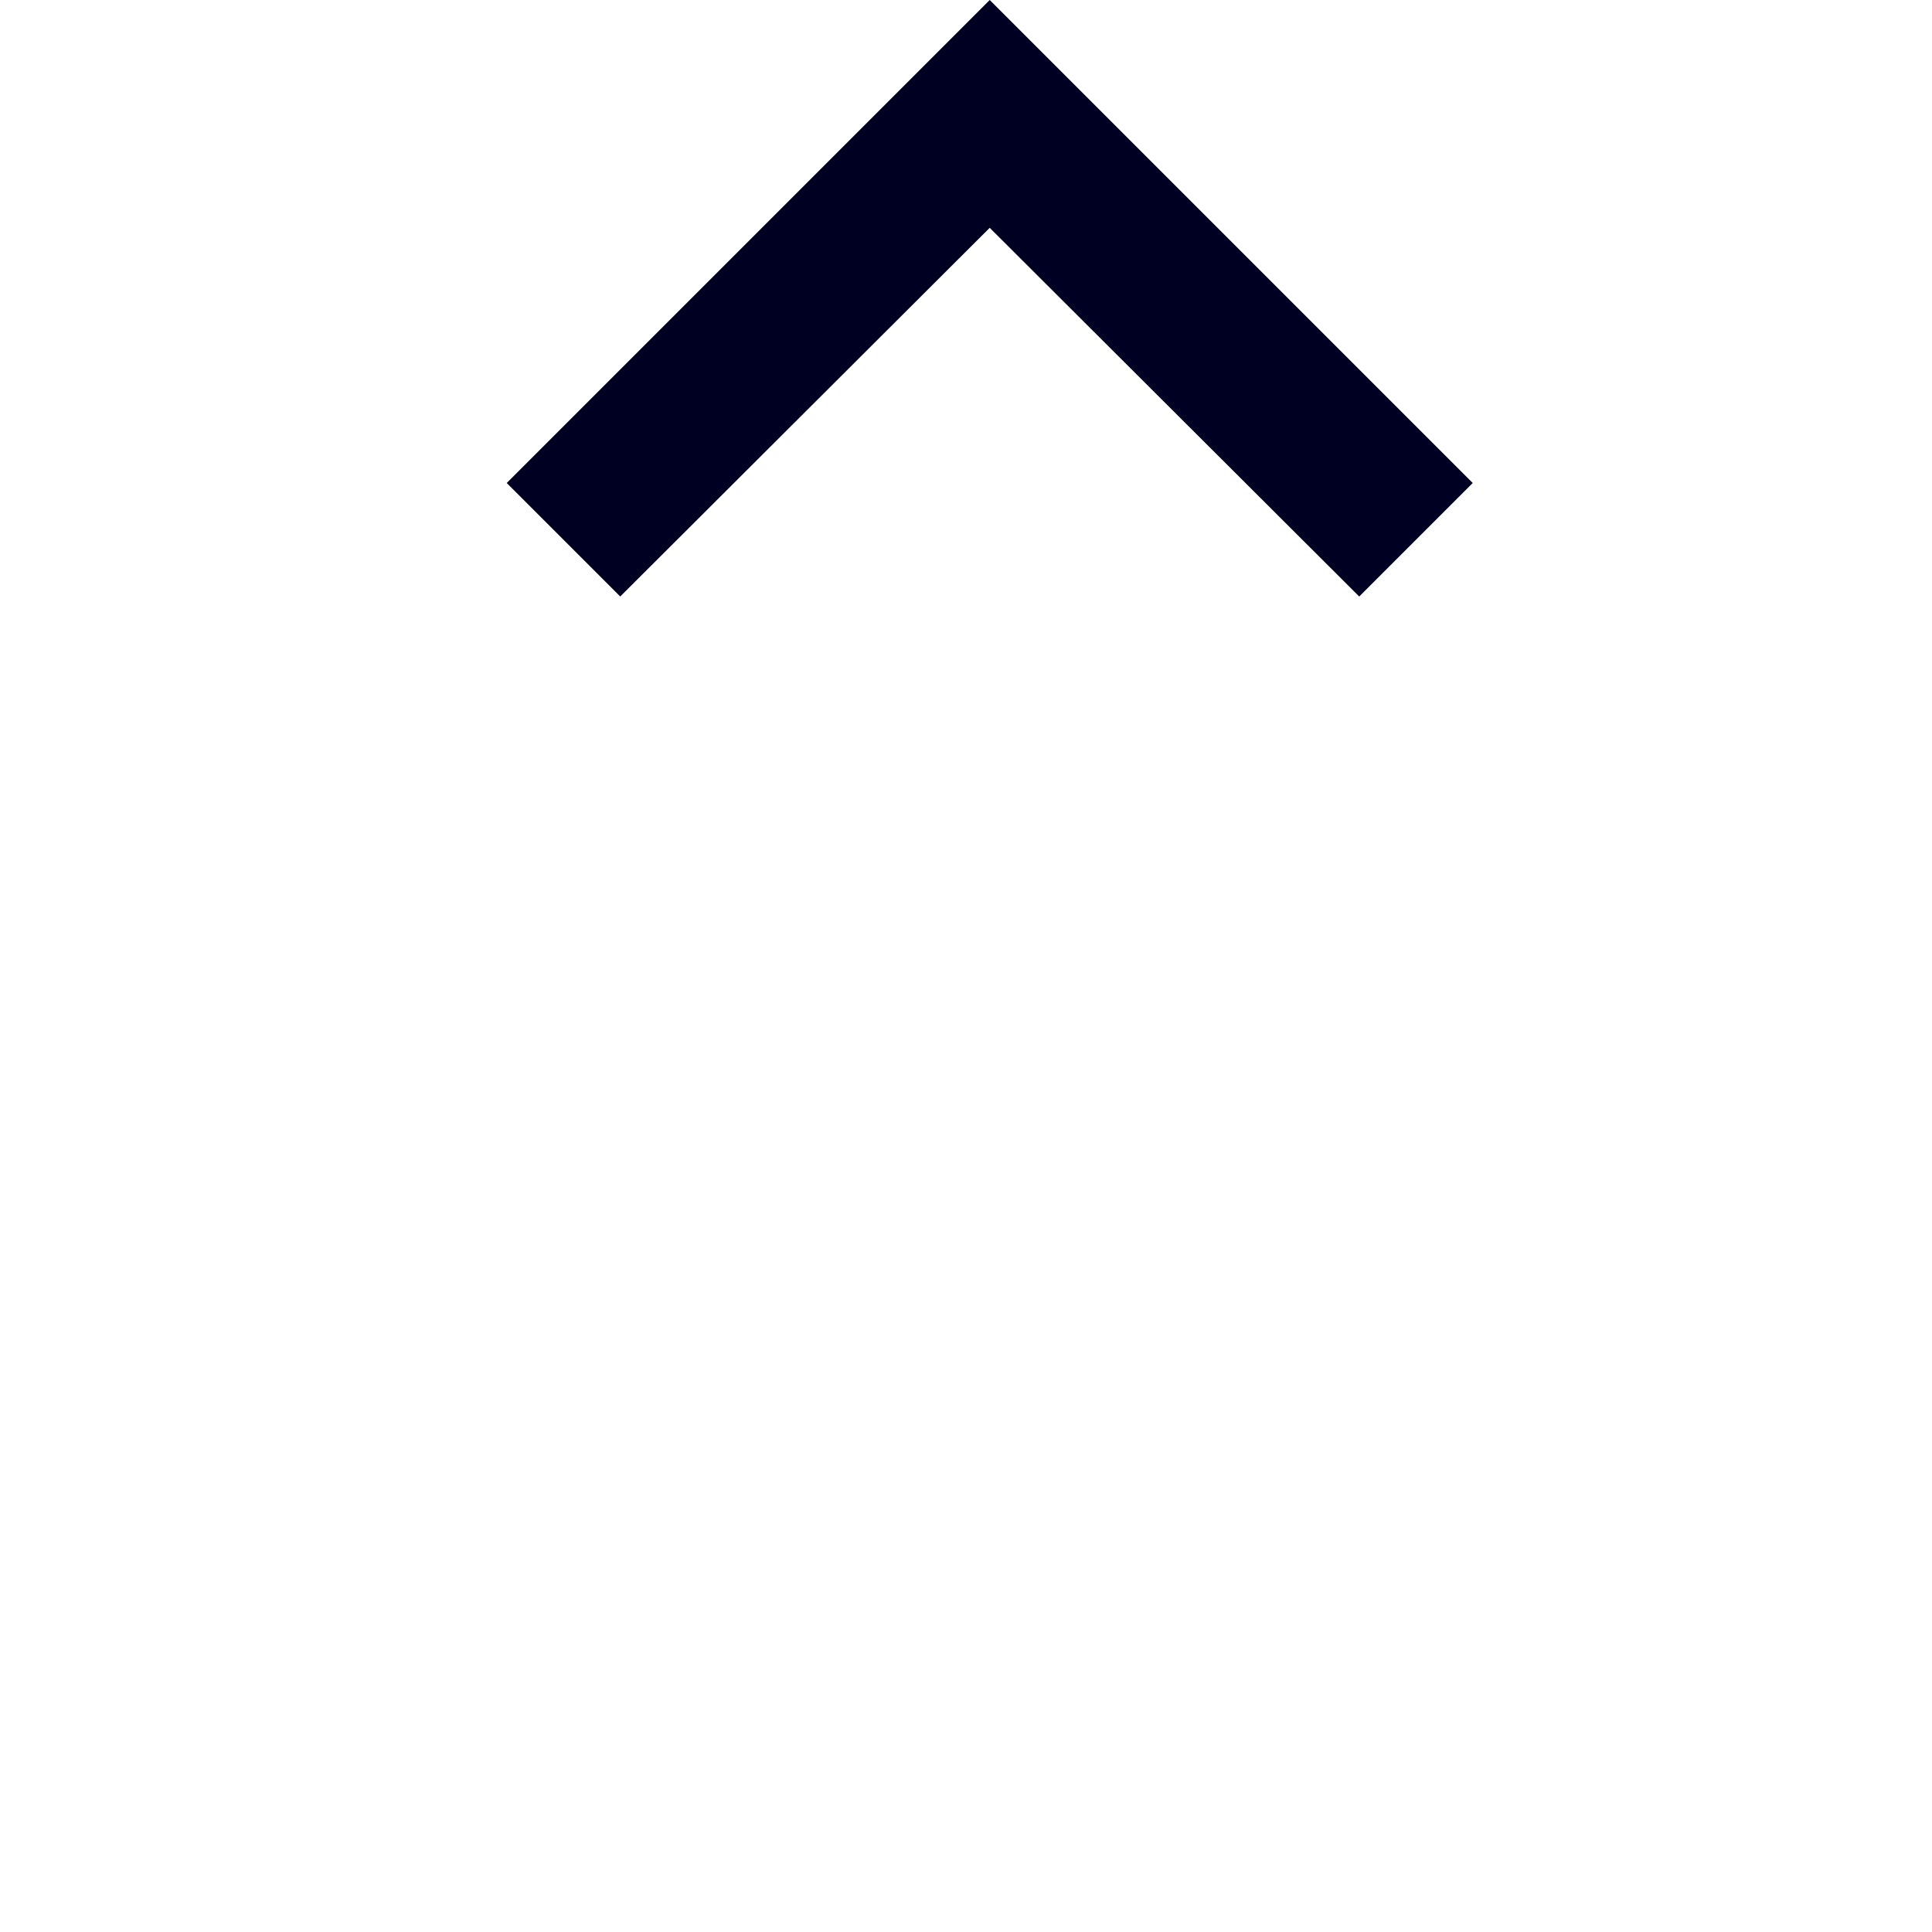
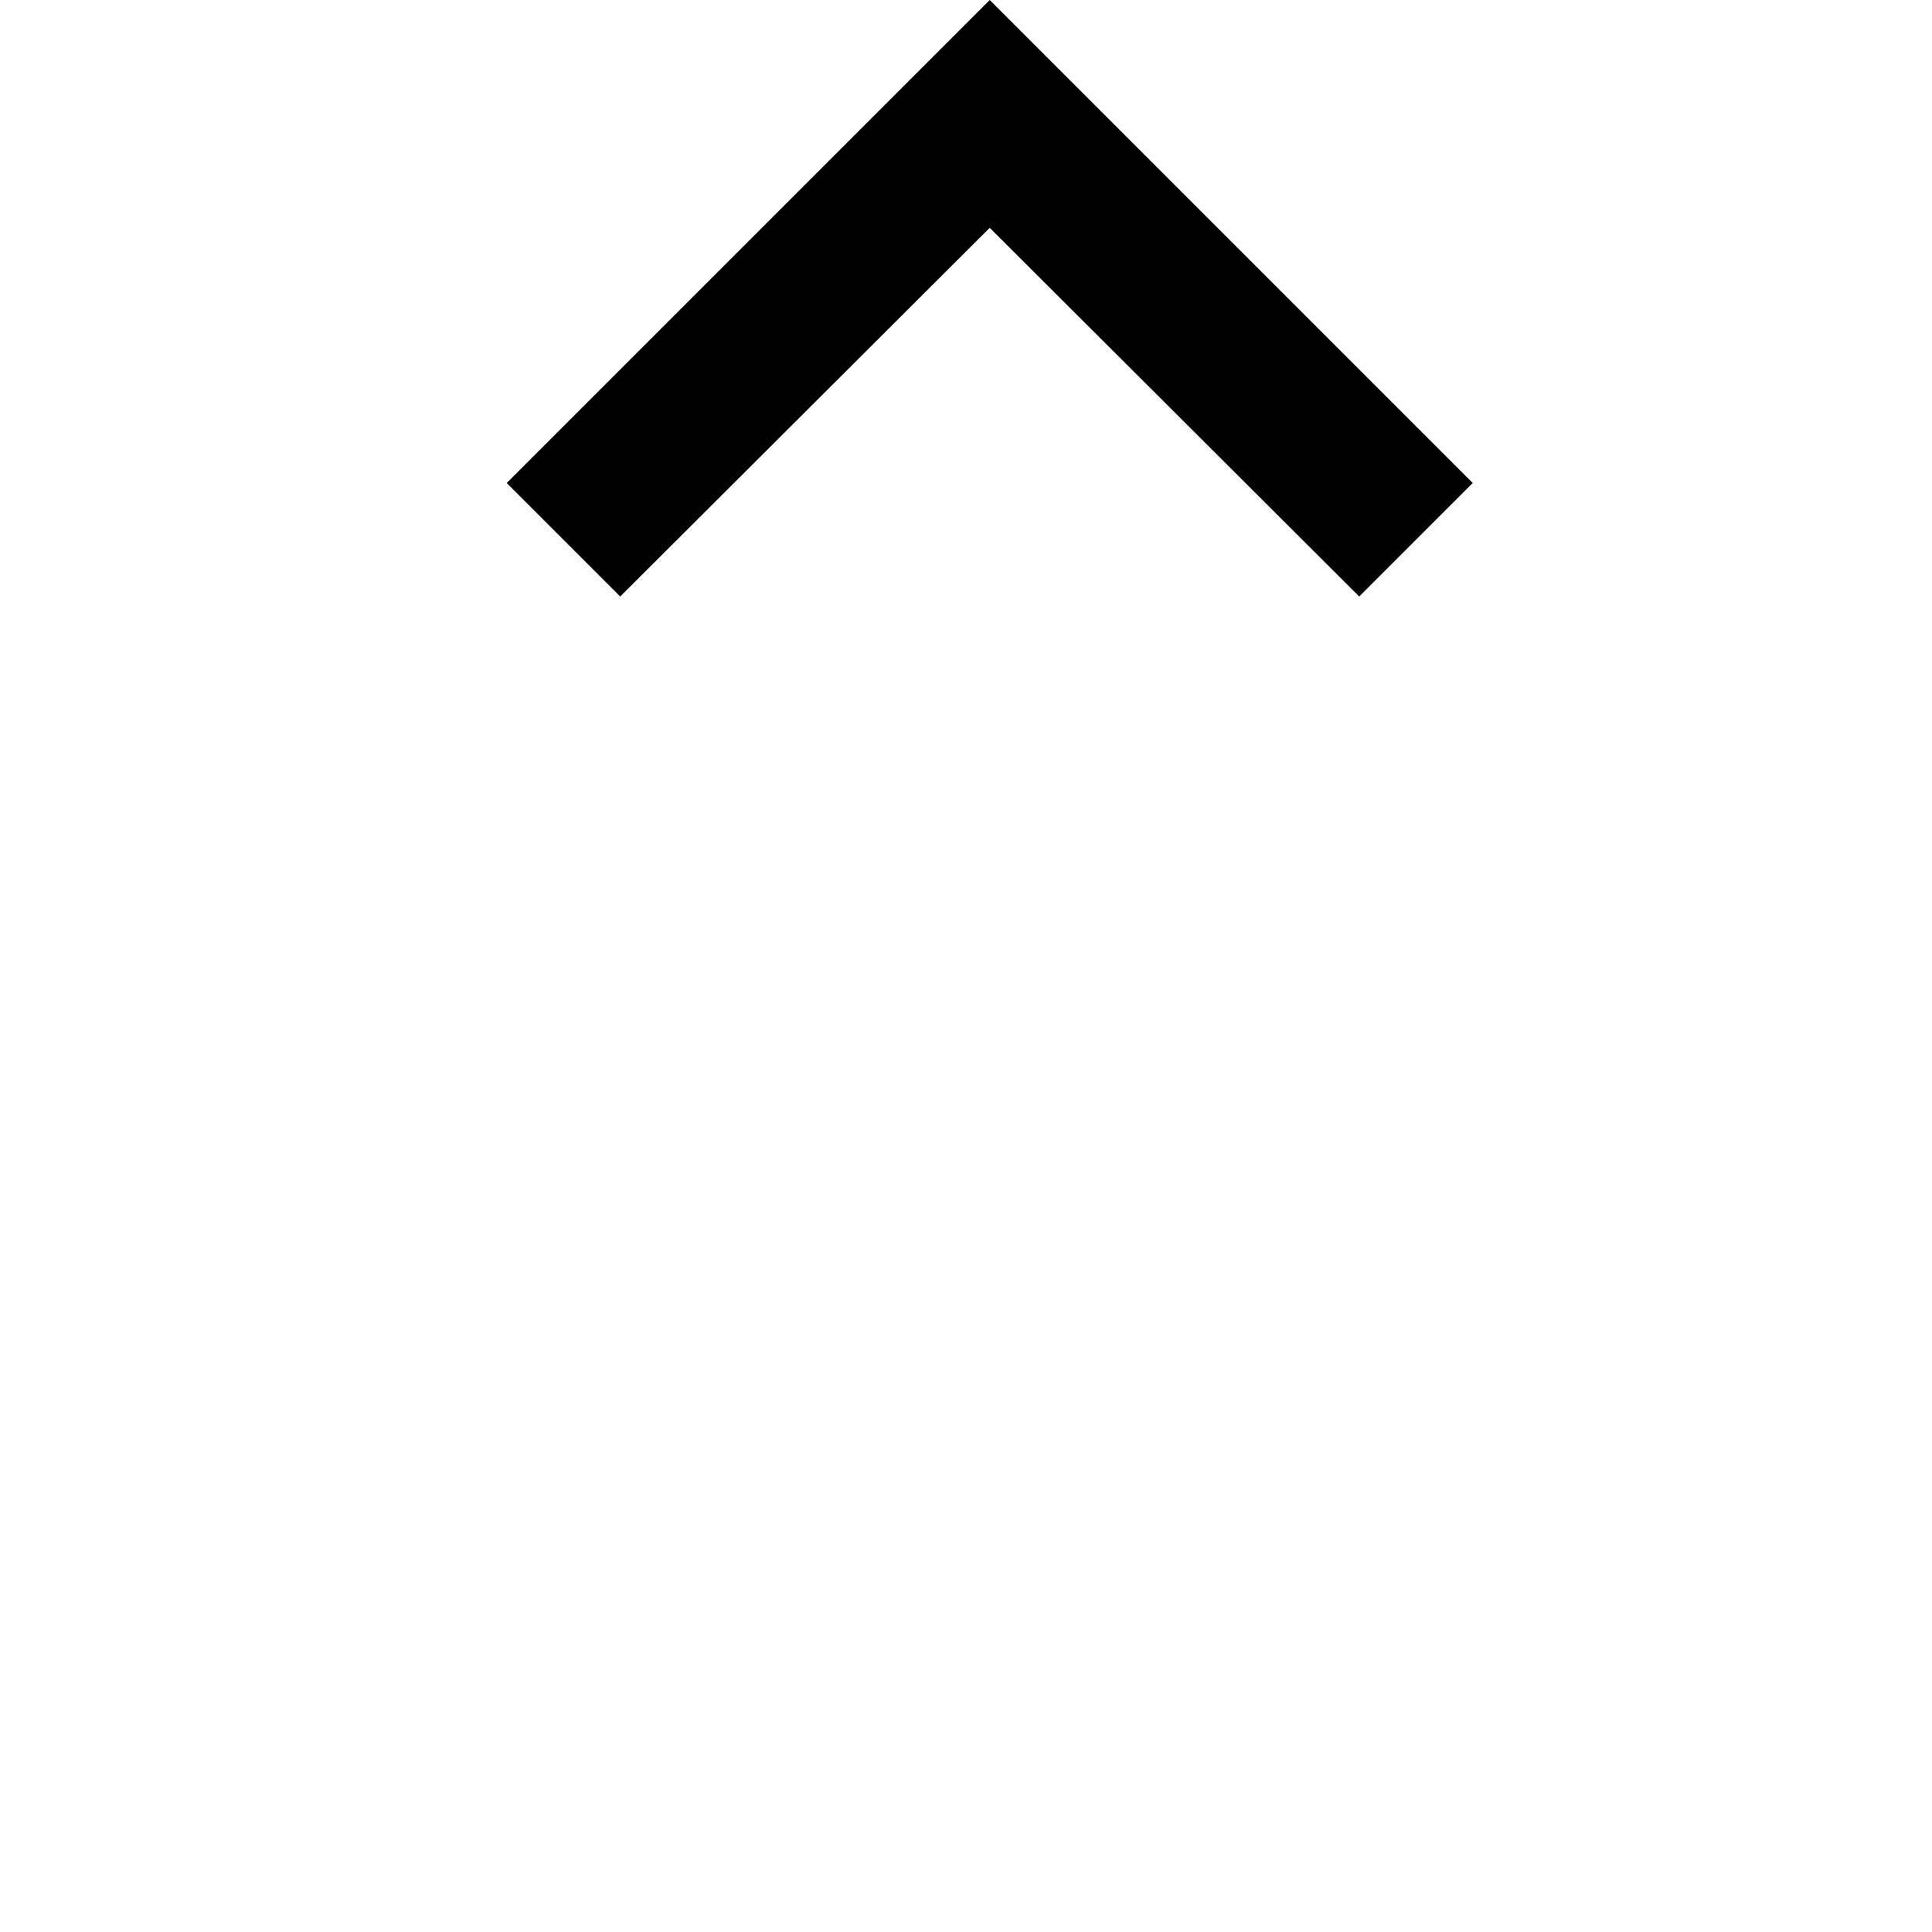
<svg xmlns="http://www.w3.org/2000/svg" width="36" height="36" viewBox="0 0 36 36" fill="none">
-   <path d="M25.327 11.115L18.442 4.245L11.557 11.115L9.442 9L18.442 -9.53674e-06L27.442 9L25.327 11.115Z" fill="#000023" />
+   <path d="M25.327 11.115L18.442 4.245L11.557 11.115L9.442 9L18.442 -9.53674e-06L27.442 9L25.327 11.115Z" fill="currentColor" />
</svg>
